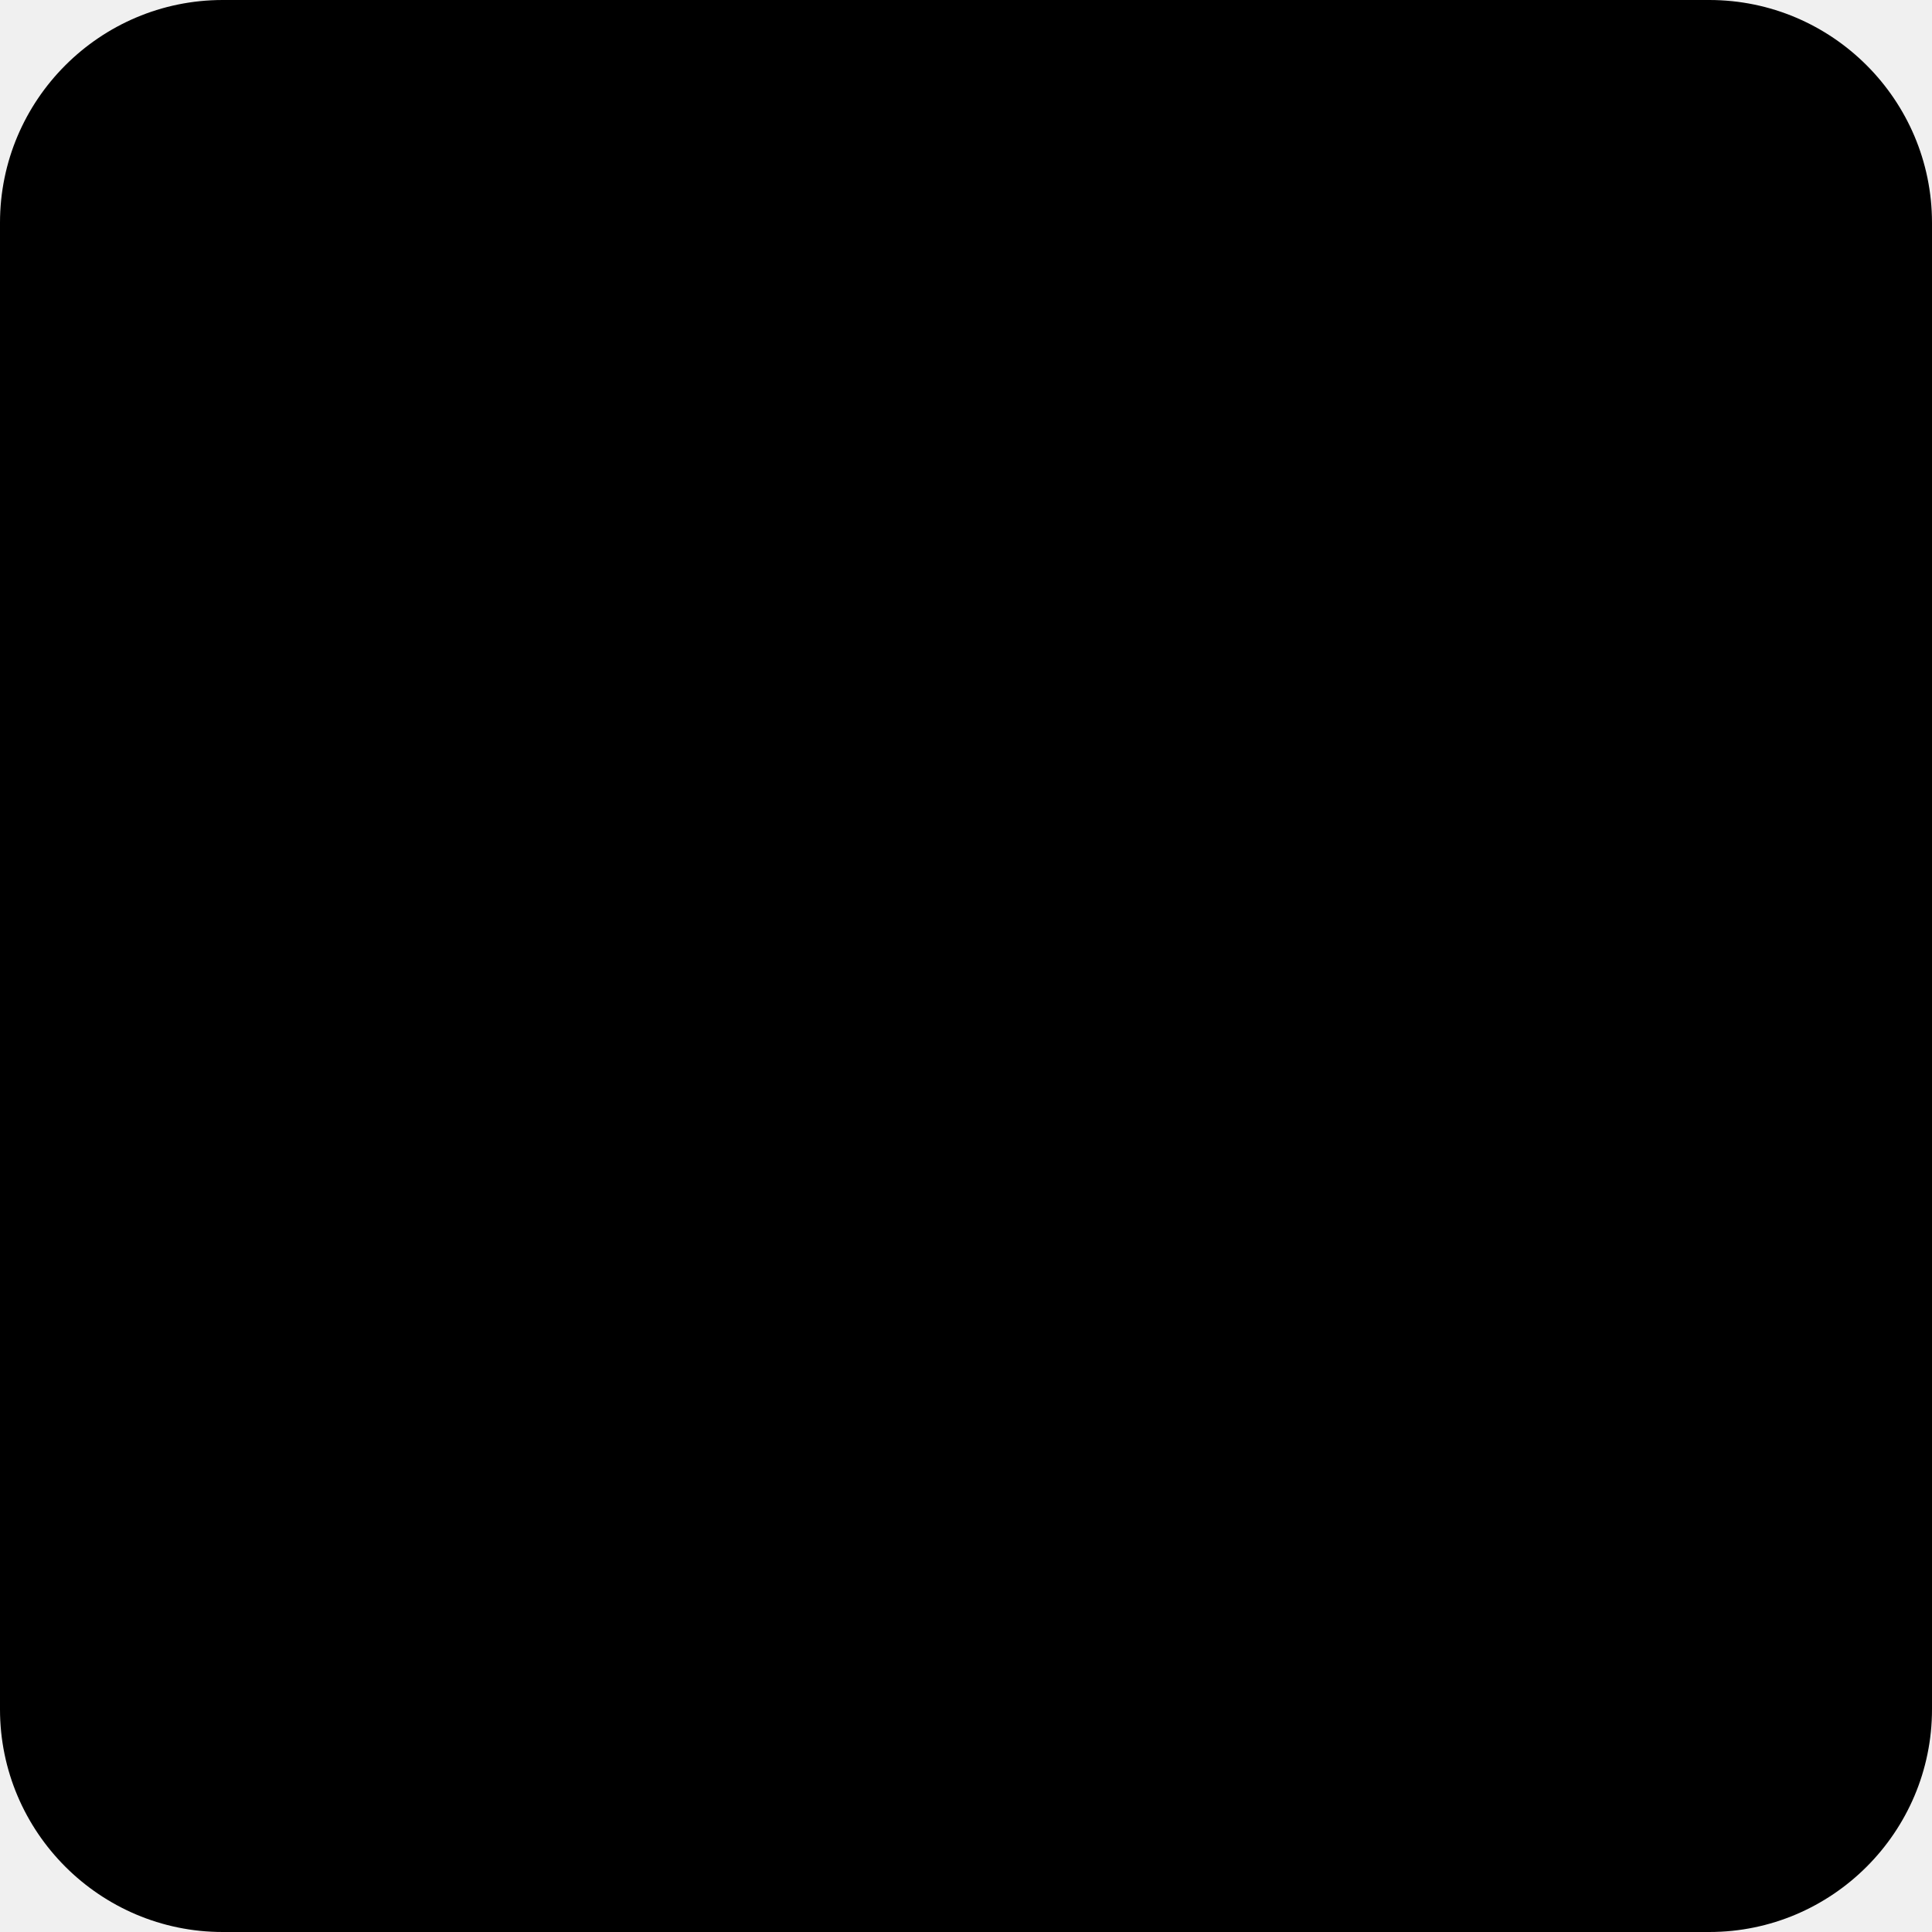
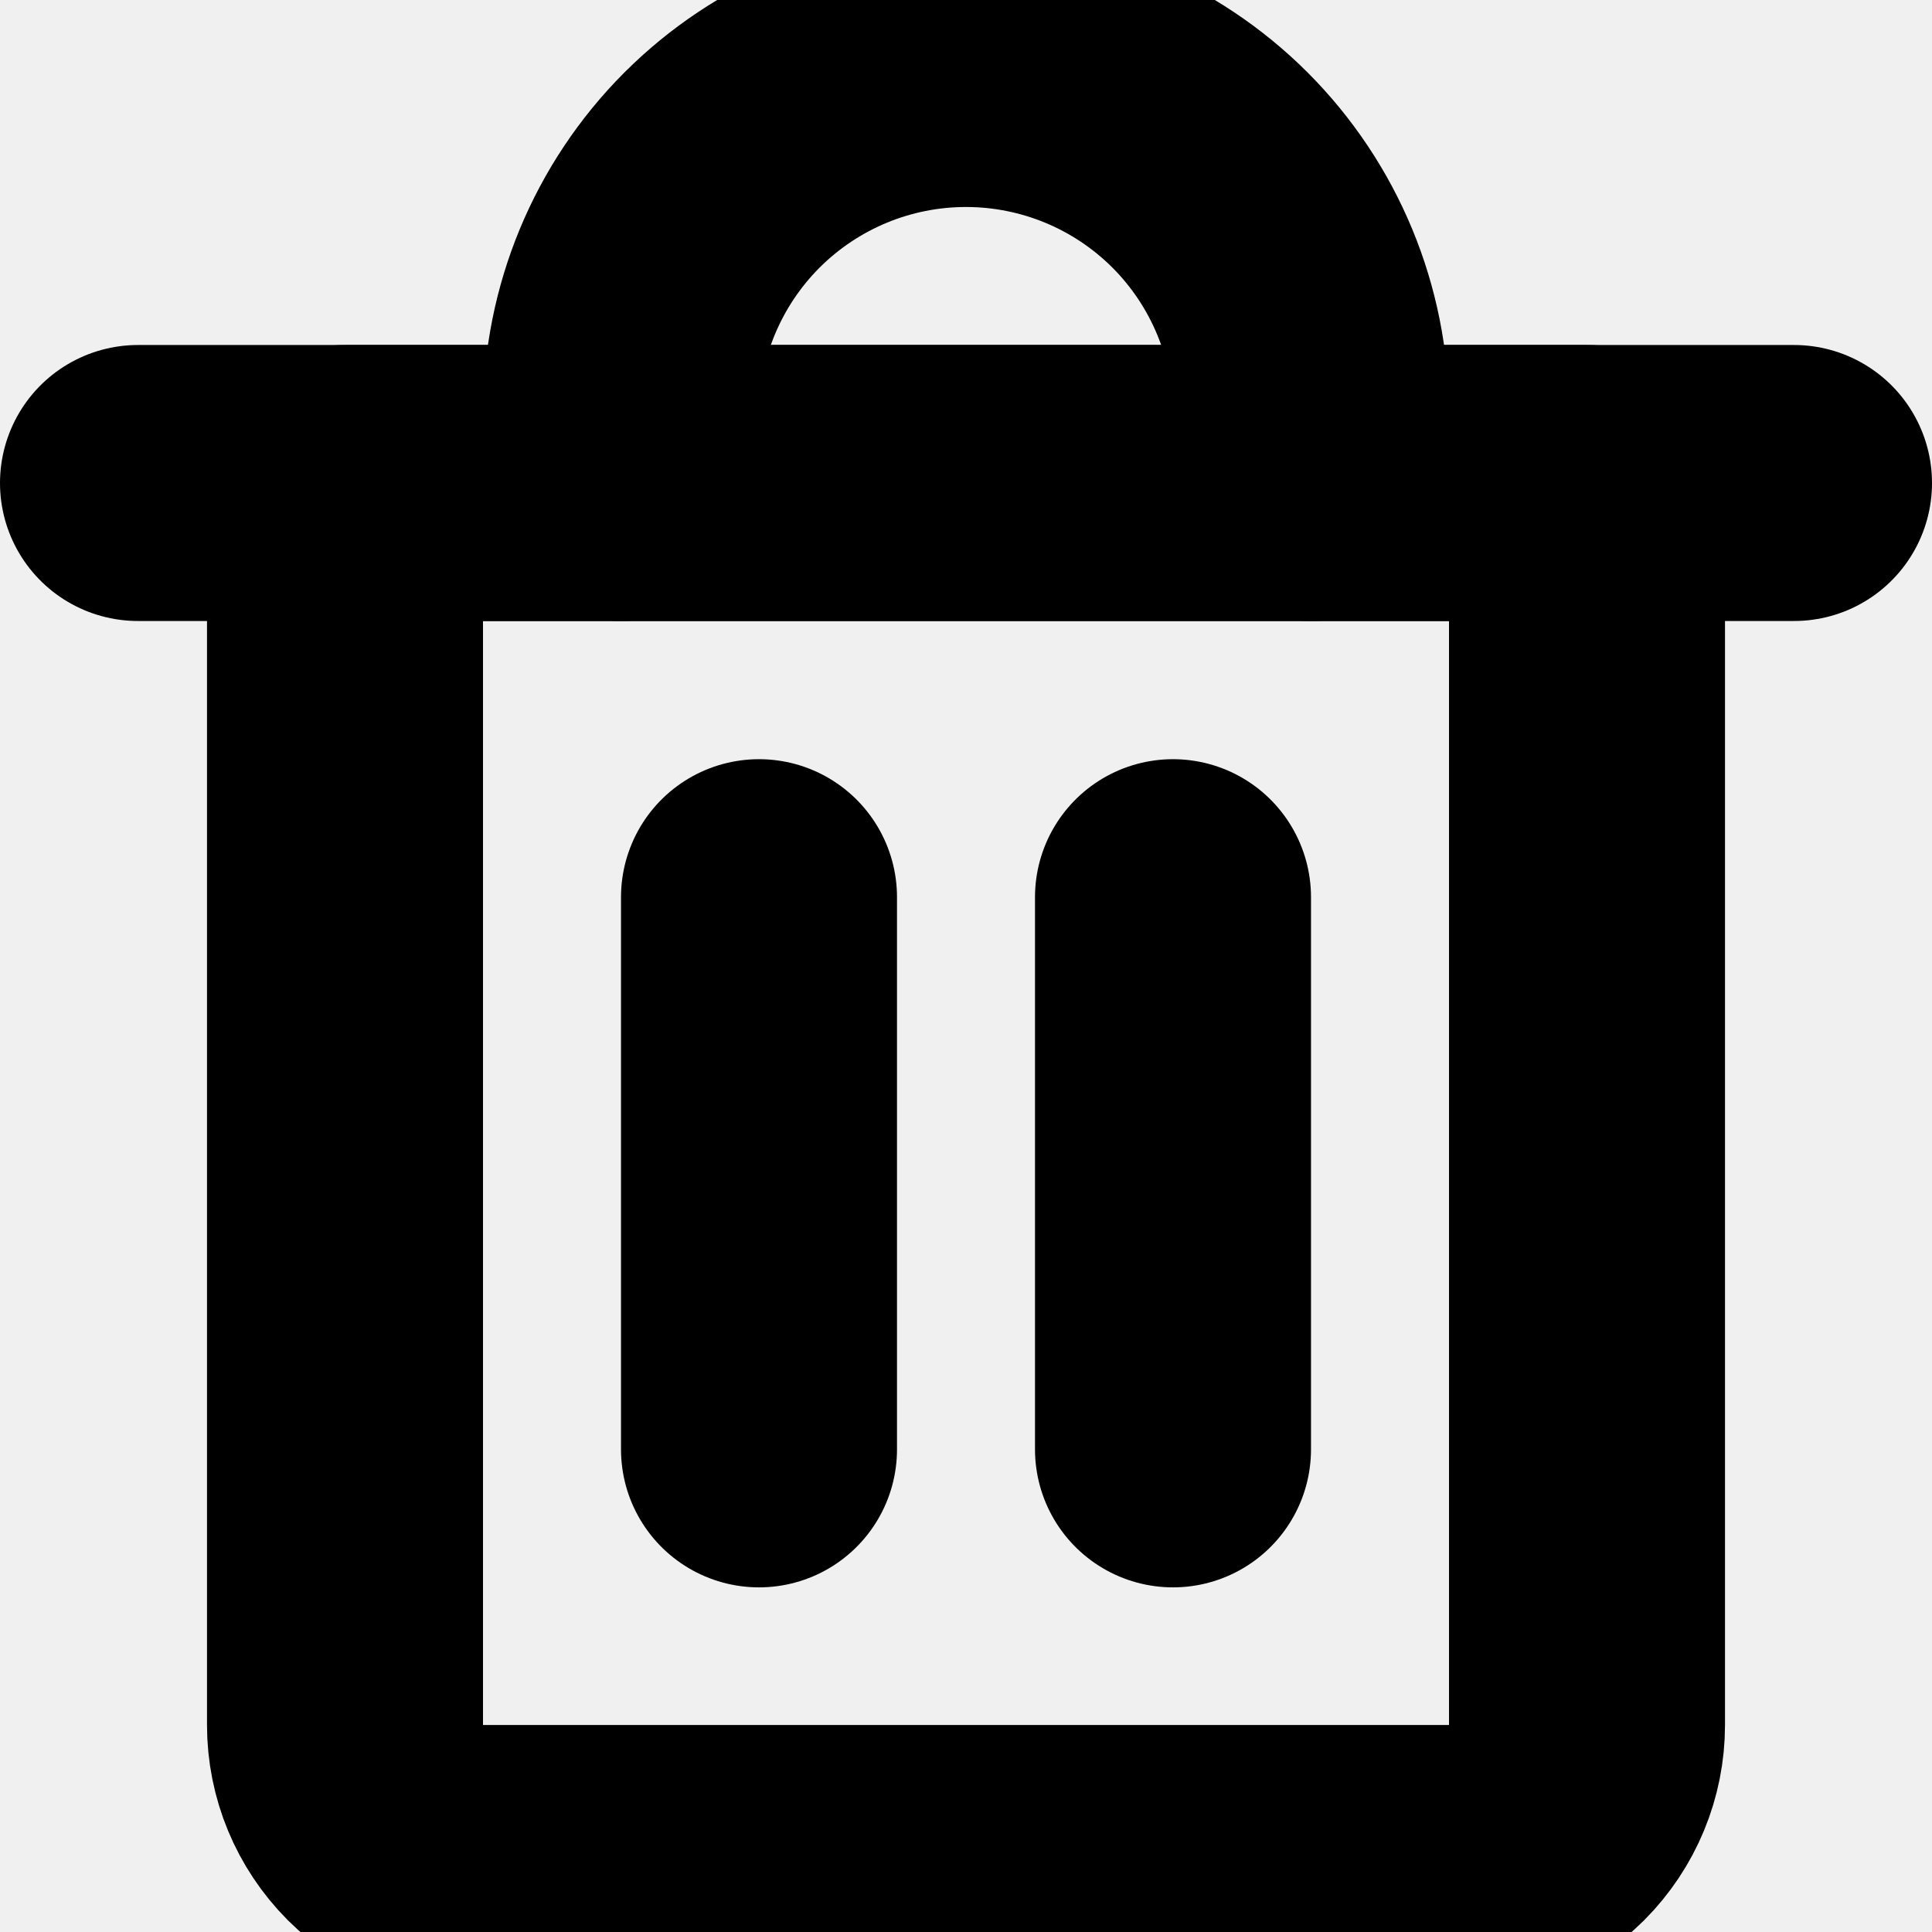
- <svg xmlns="http://www.w3.org/2000/svg" version="1.1" id="Capa_1" x="0px" y="0px" viewBox="0 0 46.734 46.734" style="enable-background:new 0 0 46.734 46.734;" xml:space="preserve">
-   <g>
-     <path d="M41.346,0H5.388C2.417,0,0,2.417,0,5.388v35.958c0,2.971,2.417,5.388,5.388,5.388h35.958c2.971,0,5.388-2.417,5.388-5.388   V5.388C46.733,2.417,44.316,0,41.346,0z" />
+ <svg xmlns="http://www.w3.org/2000/svg" width="21" height="21" viewBox="0 0 21 21" fill="none">
+   <g clip-path="url(#clip0_3357_4566)">
+     <path d="M1.5 5.25H19.5" stroke="#000" stroke-width="3" stroke-linecap="round" stroke-linejoin="round" />
+     <path d="M3.75 5.25H17.25V18.75C17.25 19.148 17.092 19.529 16.811 19.811C16.529 20.092 16.148 20.25 15.75 20.25H5.25C4.852 20.25 4.471 20.092 4.189 19.811C3.908 19.529 3.75 19.148 3.75 18.75V5.25Z" stroke="#000" stroke-width="3" stroke-linecap="round" stroke-linejoin="round" />
+     <path d="M6.75 5.25V4.5C6.75 3.505 7.145 2.552 7.848 1.848C8.552 1.145 9.505 0.75 10.5 0.75C11.495 0.75 12.448 1.145 13.152 1.848C13.855 2.552 14.25 3.505 14.25 4.5V5.25" stroke="#000" stroke-width="3" stroke-linecap="round" stroke-linejoin="round" />
+     <path d="M8.25 9.752V15.754" stroke="#000" stroke-width="3" stroke-linecap="round" stroke-linejoin="round" />
+     <path d="M12.75 9.752V15.754" stroke="#000" stroke-width="3" stroke-linecap="round" stroke-linejoin="round" />
  </g>
+   <defs>
+     <clipPath id="clip0_3357_4566">
+       <rect width="21" height="21" fill="white" />
+     </clipPath>
+   </defs>
</svg>
